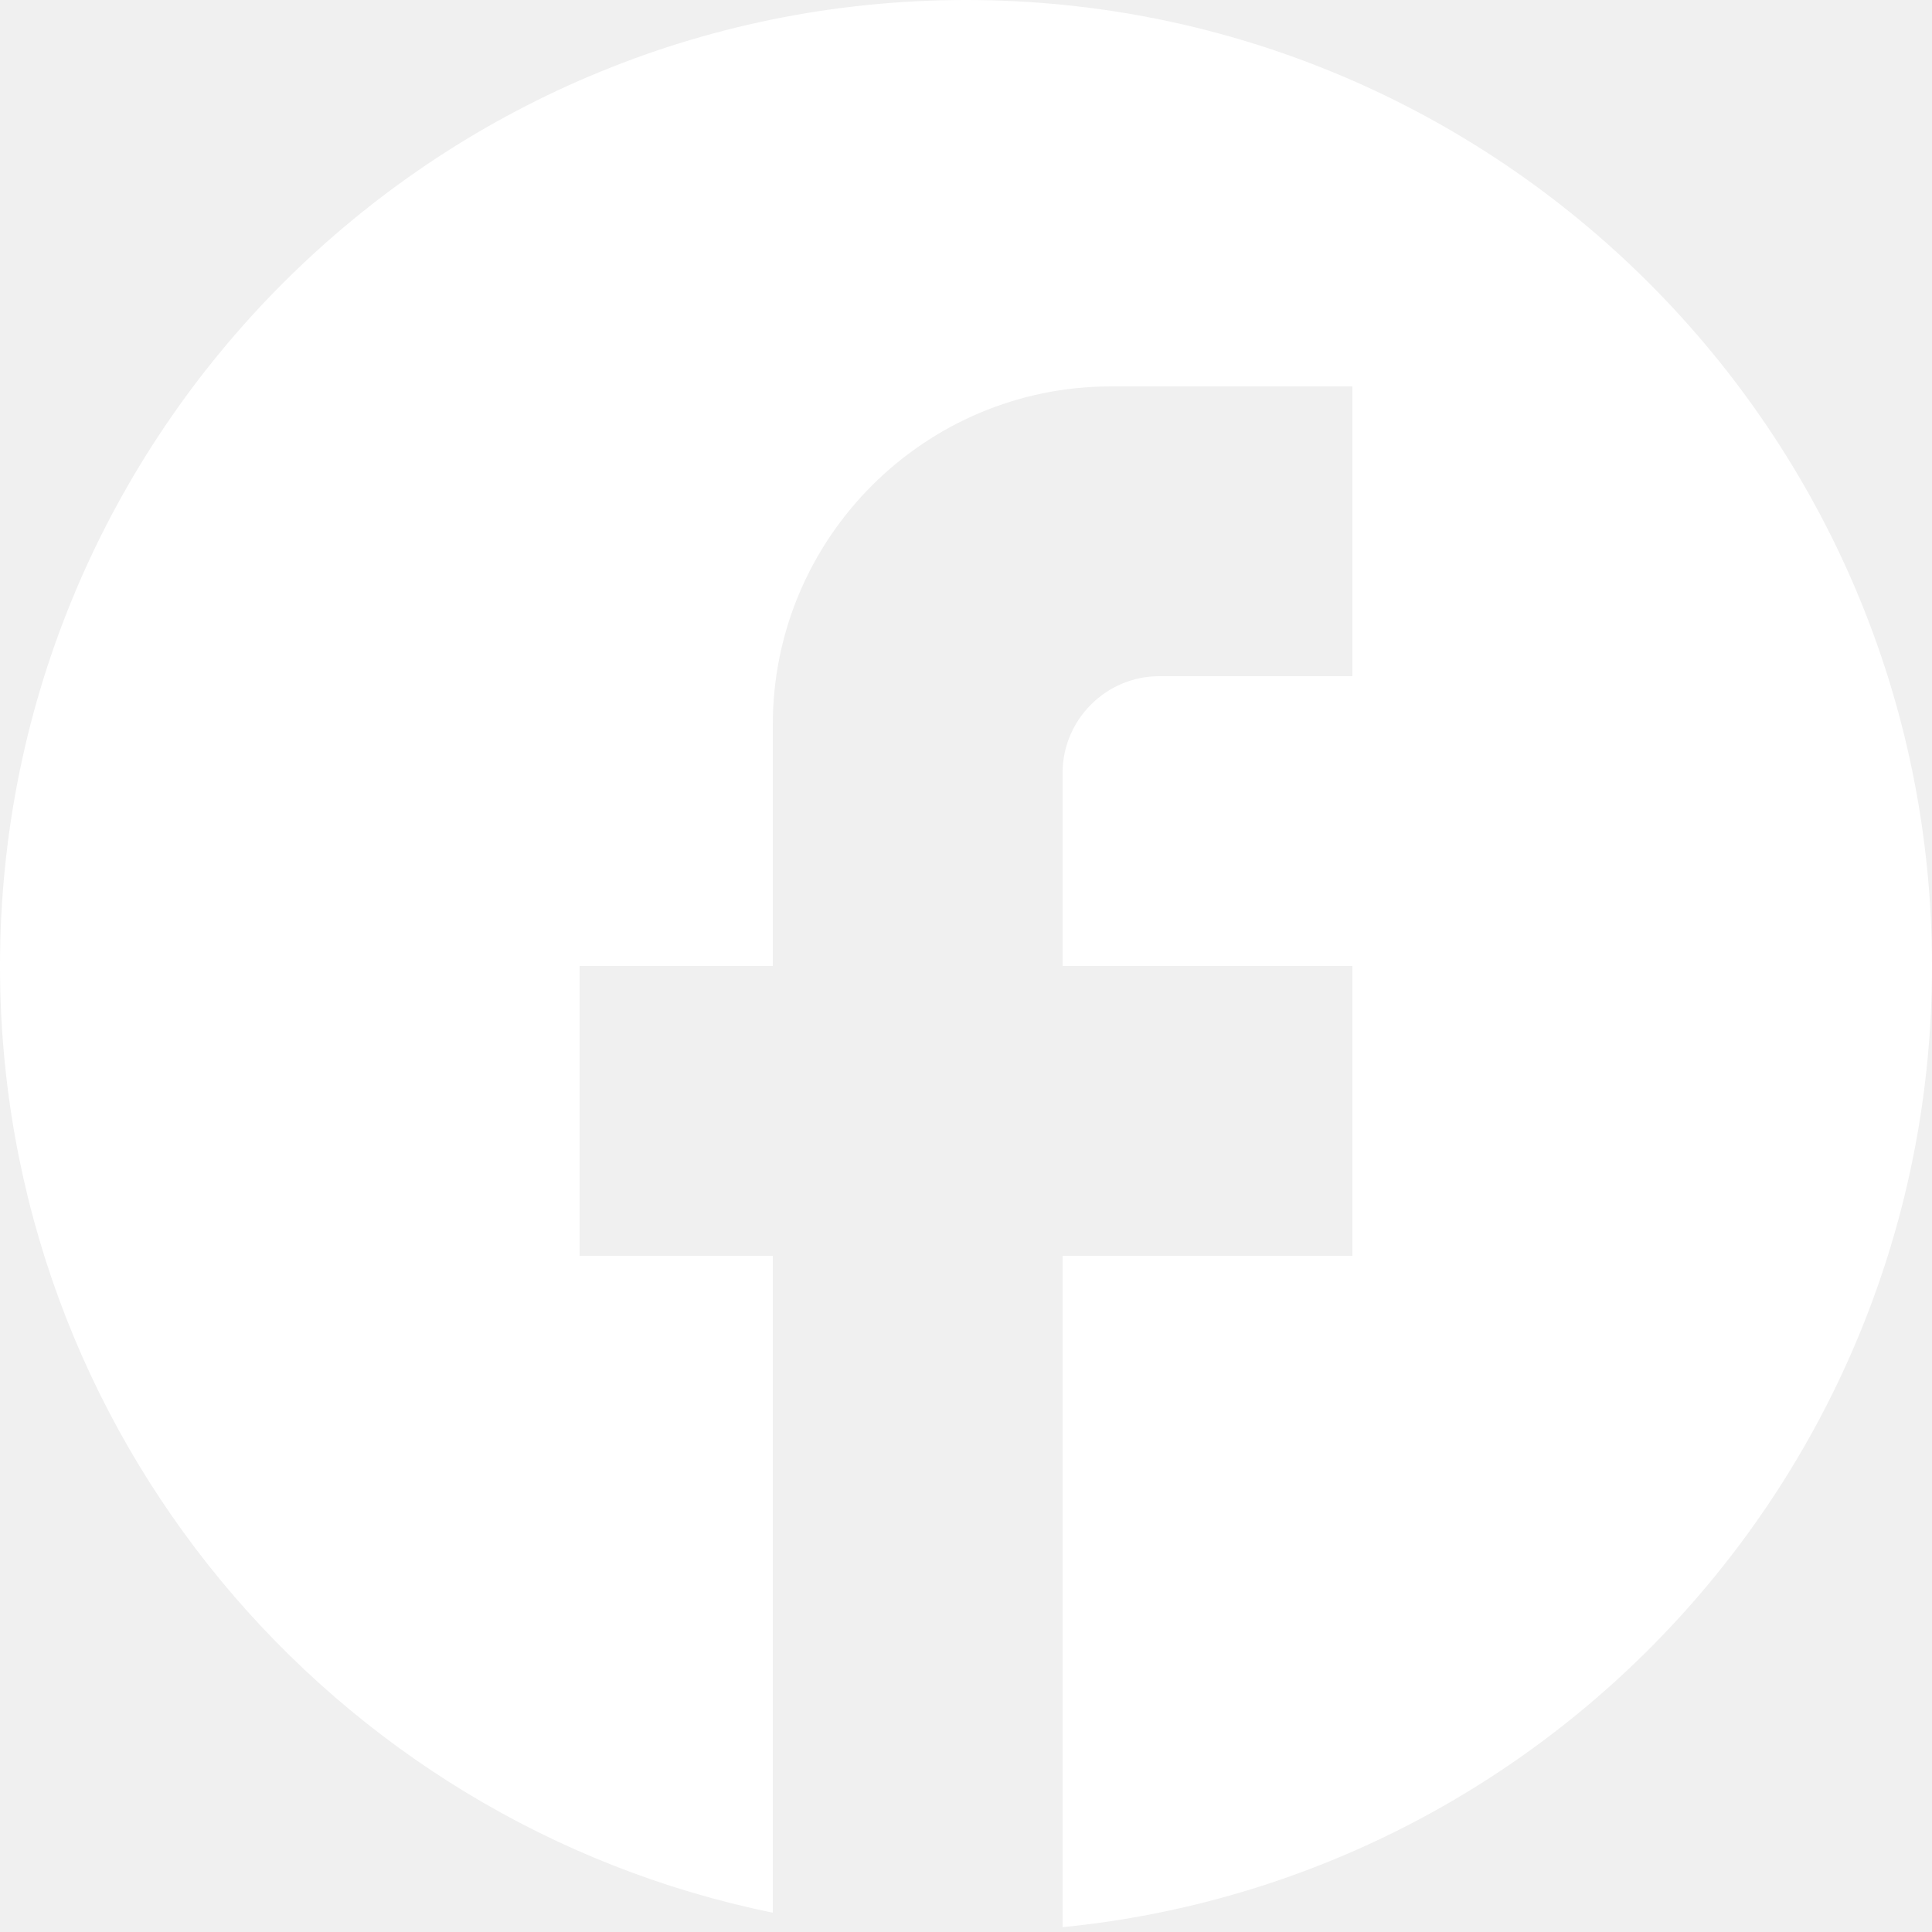
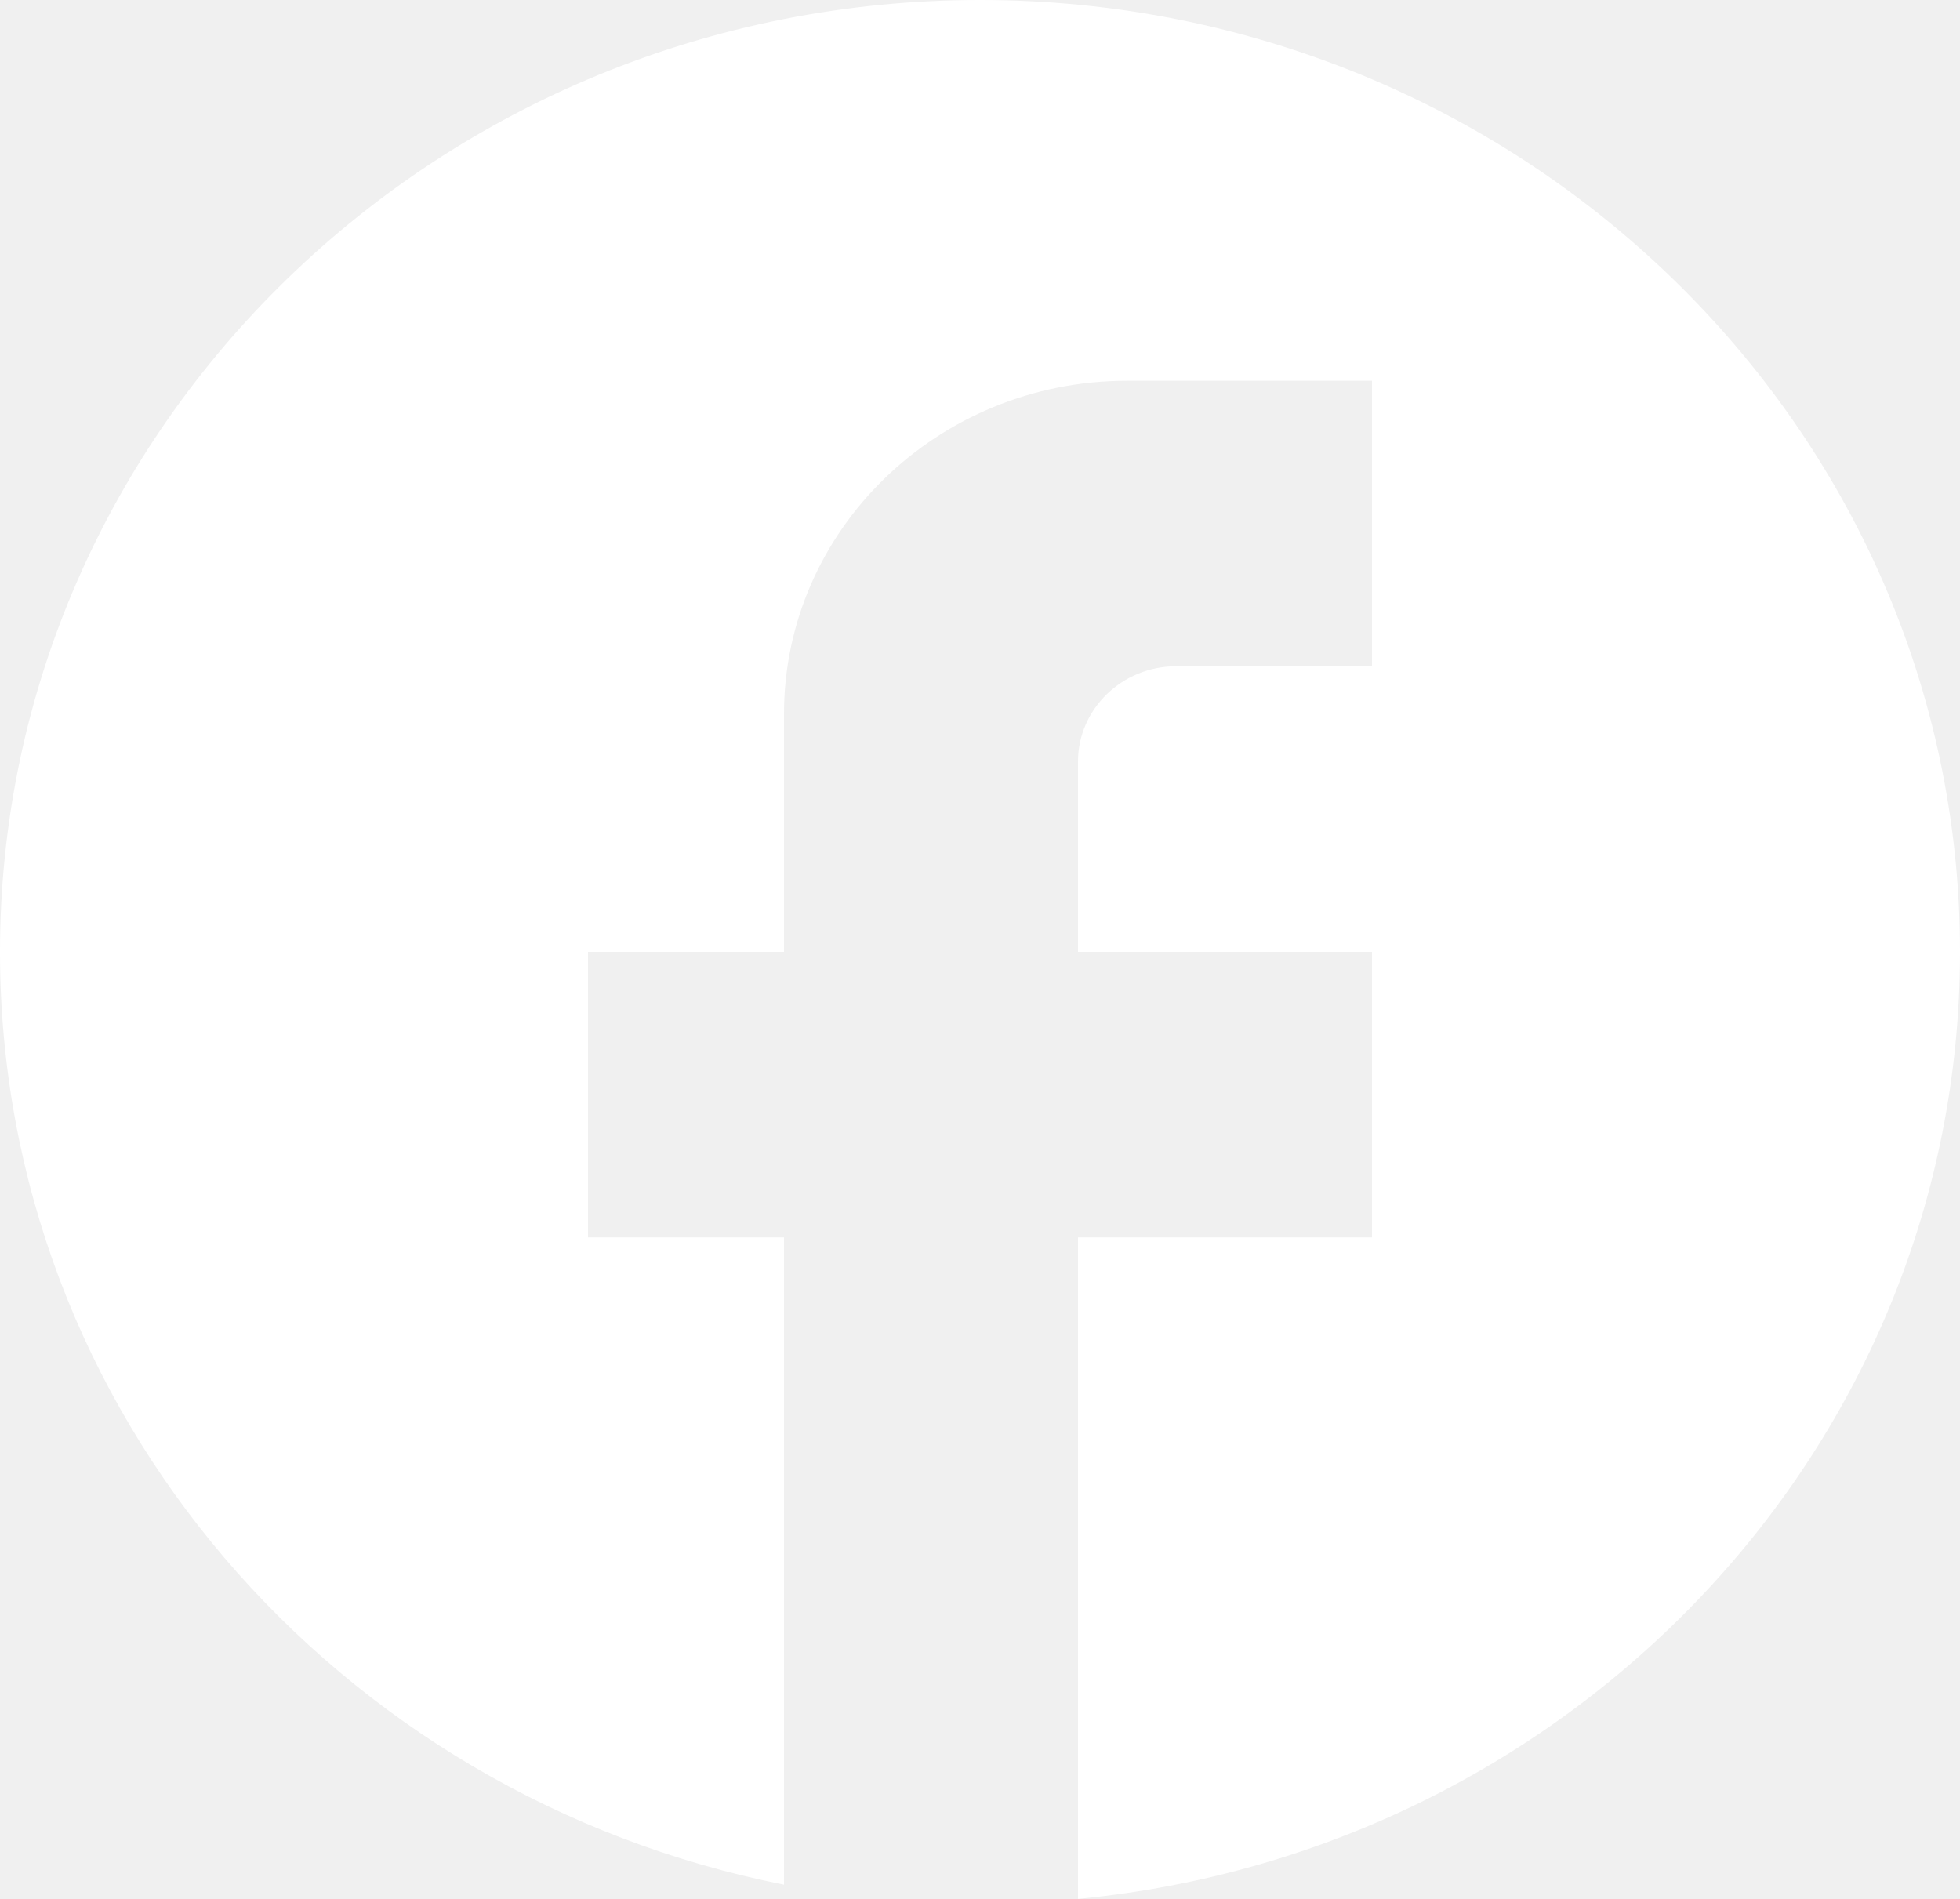
- <svg xmlns="http://www.w3.org/2000/svg" width="30" height="30" viewBox="0 0 30 30" fill="none">
-   <path d="M30 15C30 6.72 23.28 0 15 0C6.72 0 0 6.72 0 15C0 22.26 5.16 28.305 12 29.7V19.5H9V15H12V11.25C12 8.355 14.355 6 17.25 6H21V10.5H18C17.175 10.5 16.5 11.175 16.5 12V15H21V19.5H16.5V29.925C24.075 29.175 30 22.785 30 15Z" fill="white" />
+ <svg xmlns="http://www.w3.org/2000/svg" width="32" height="31" viewBox="0 0 32 31" fill="none">
+   <path d="M32 15.539C32 6.961 24.832 0 16 0C7.168 0 0 6.961 0 15.539C0 23.06 5.504 29.322 12.8 30.767V20.201H9.6V15.539H12.8V11.654C12.8 8.655 15.312 6.216 18.4 6.216H22.4V10.877H19.2C18.32 10.877 17.6 11.576 17.6 12.431V15.539H22.4V20.201H17.6V31C25.68 30.223 32 23.604 32 15.539Z" fill="white" />
</svg>
